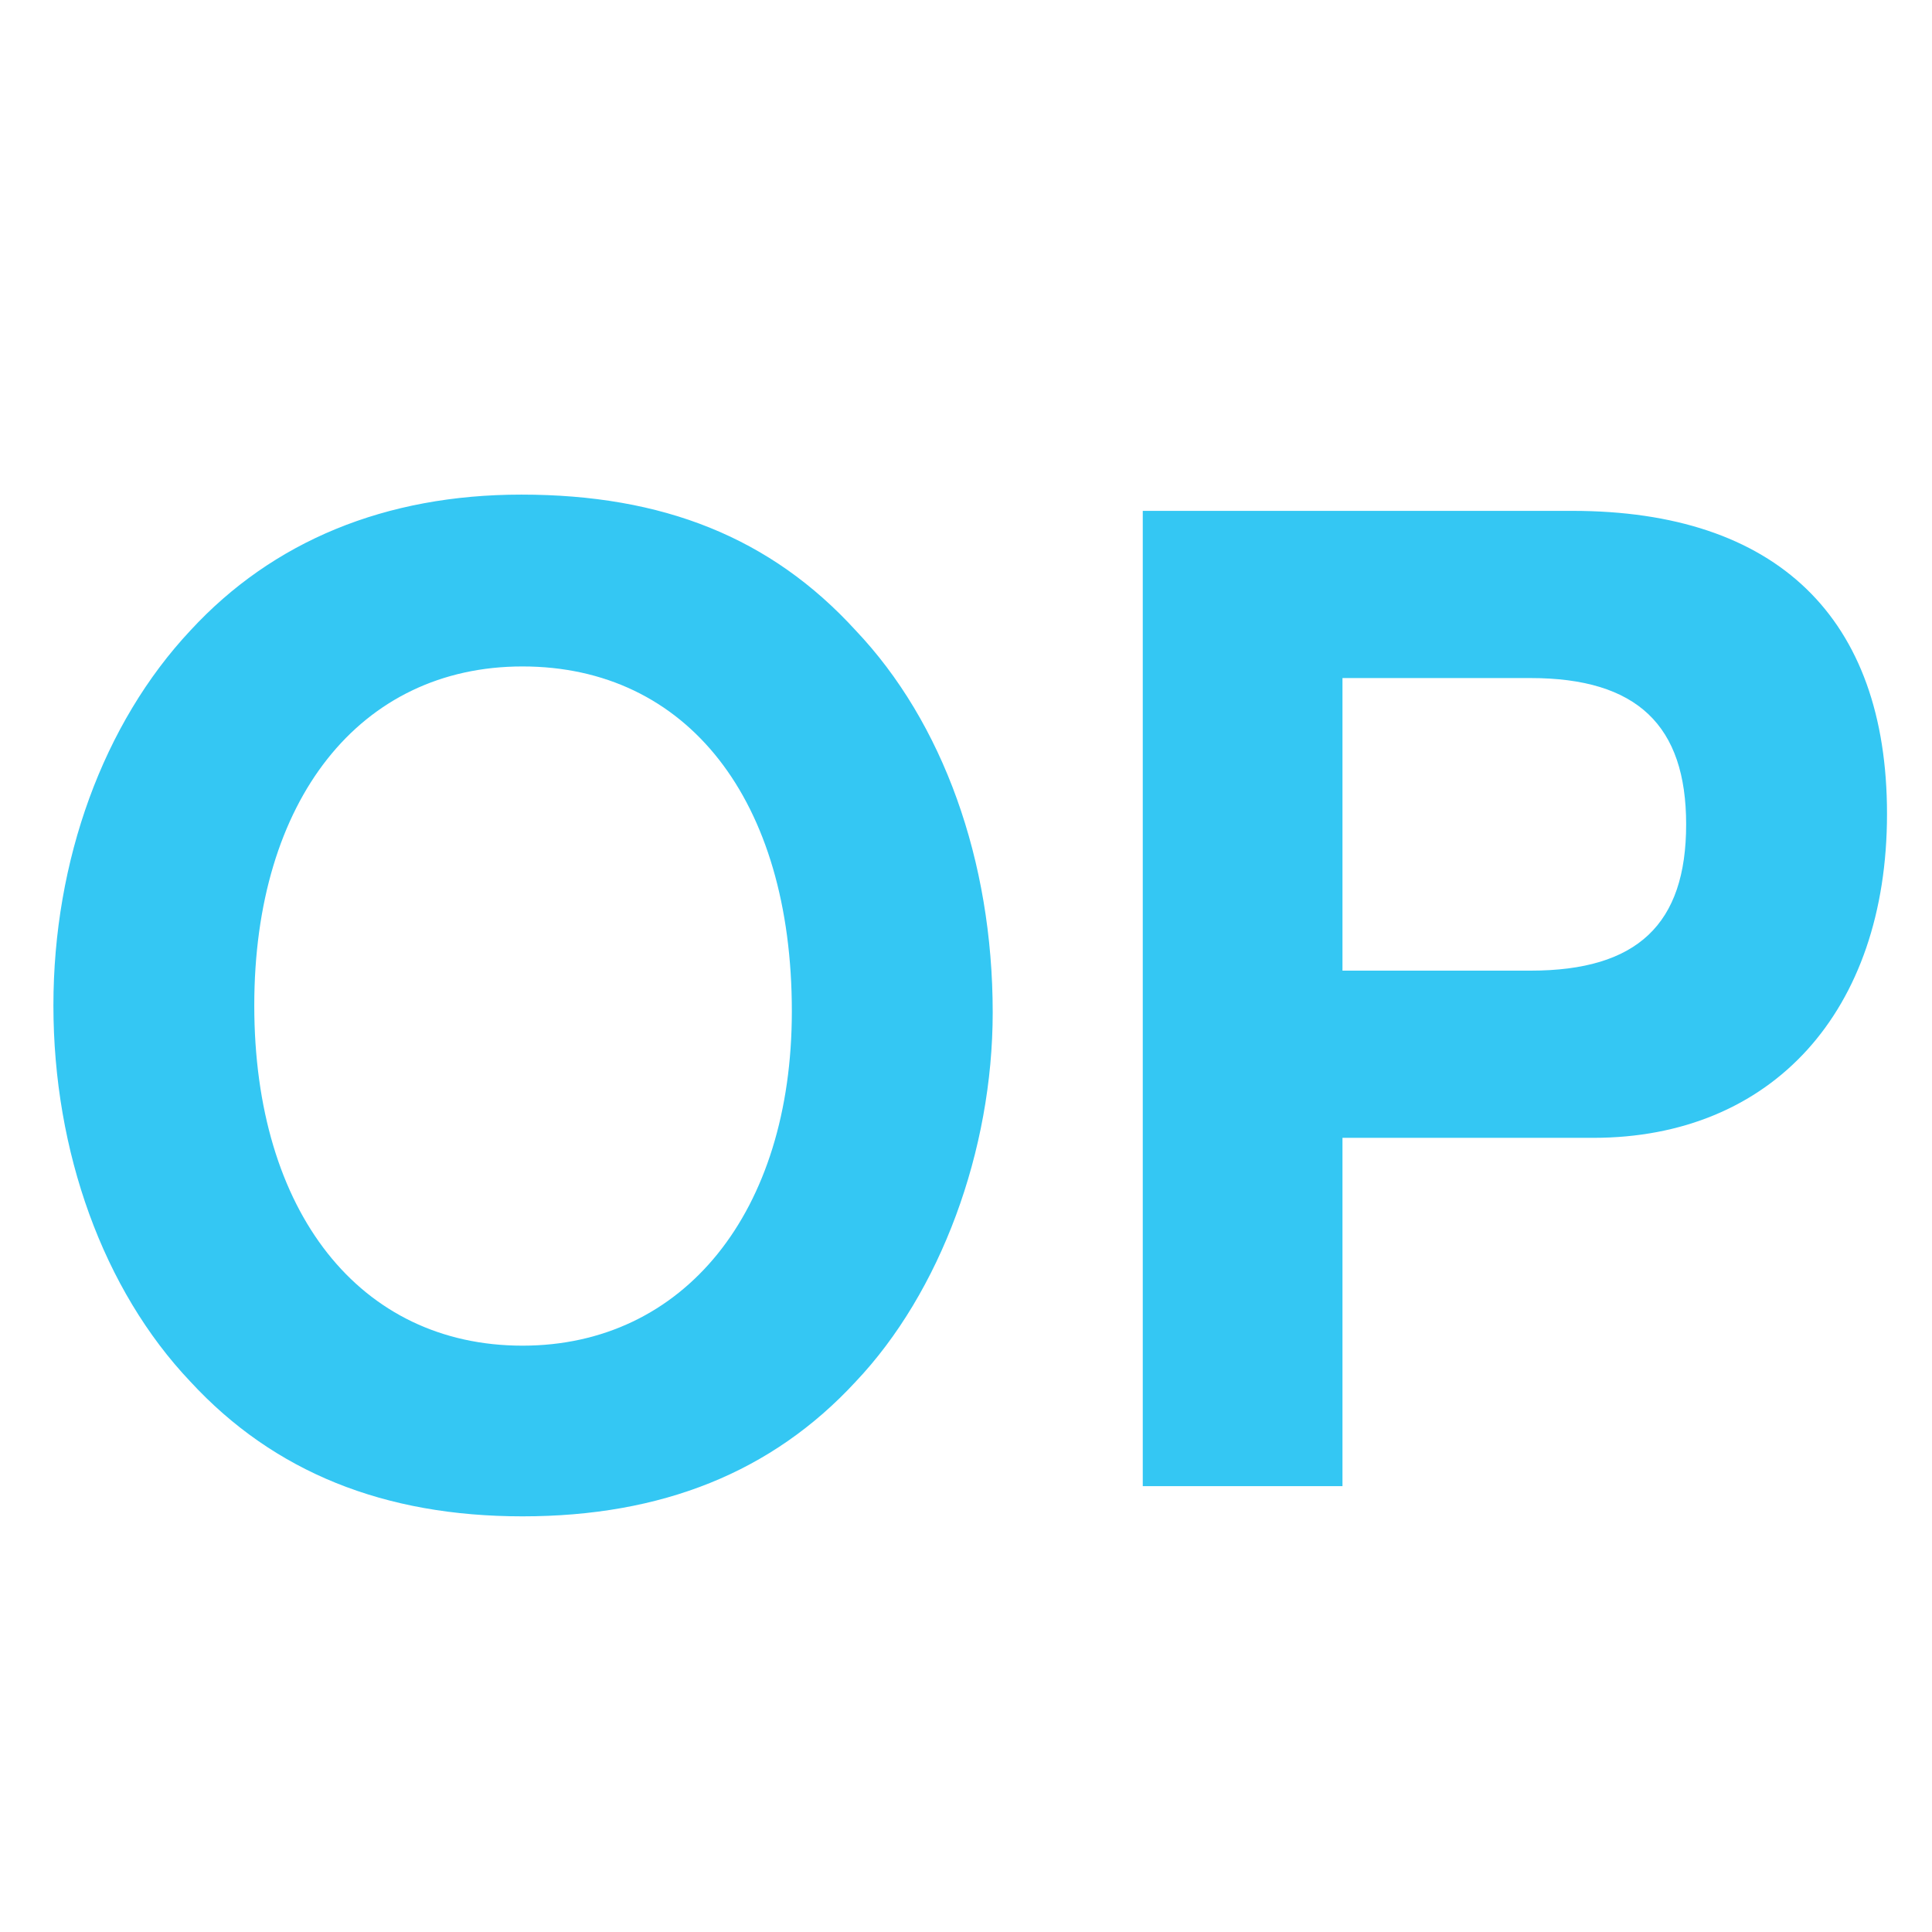
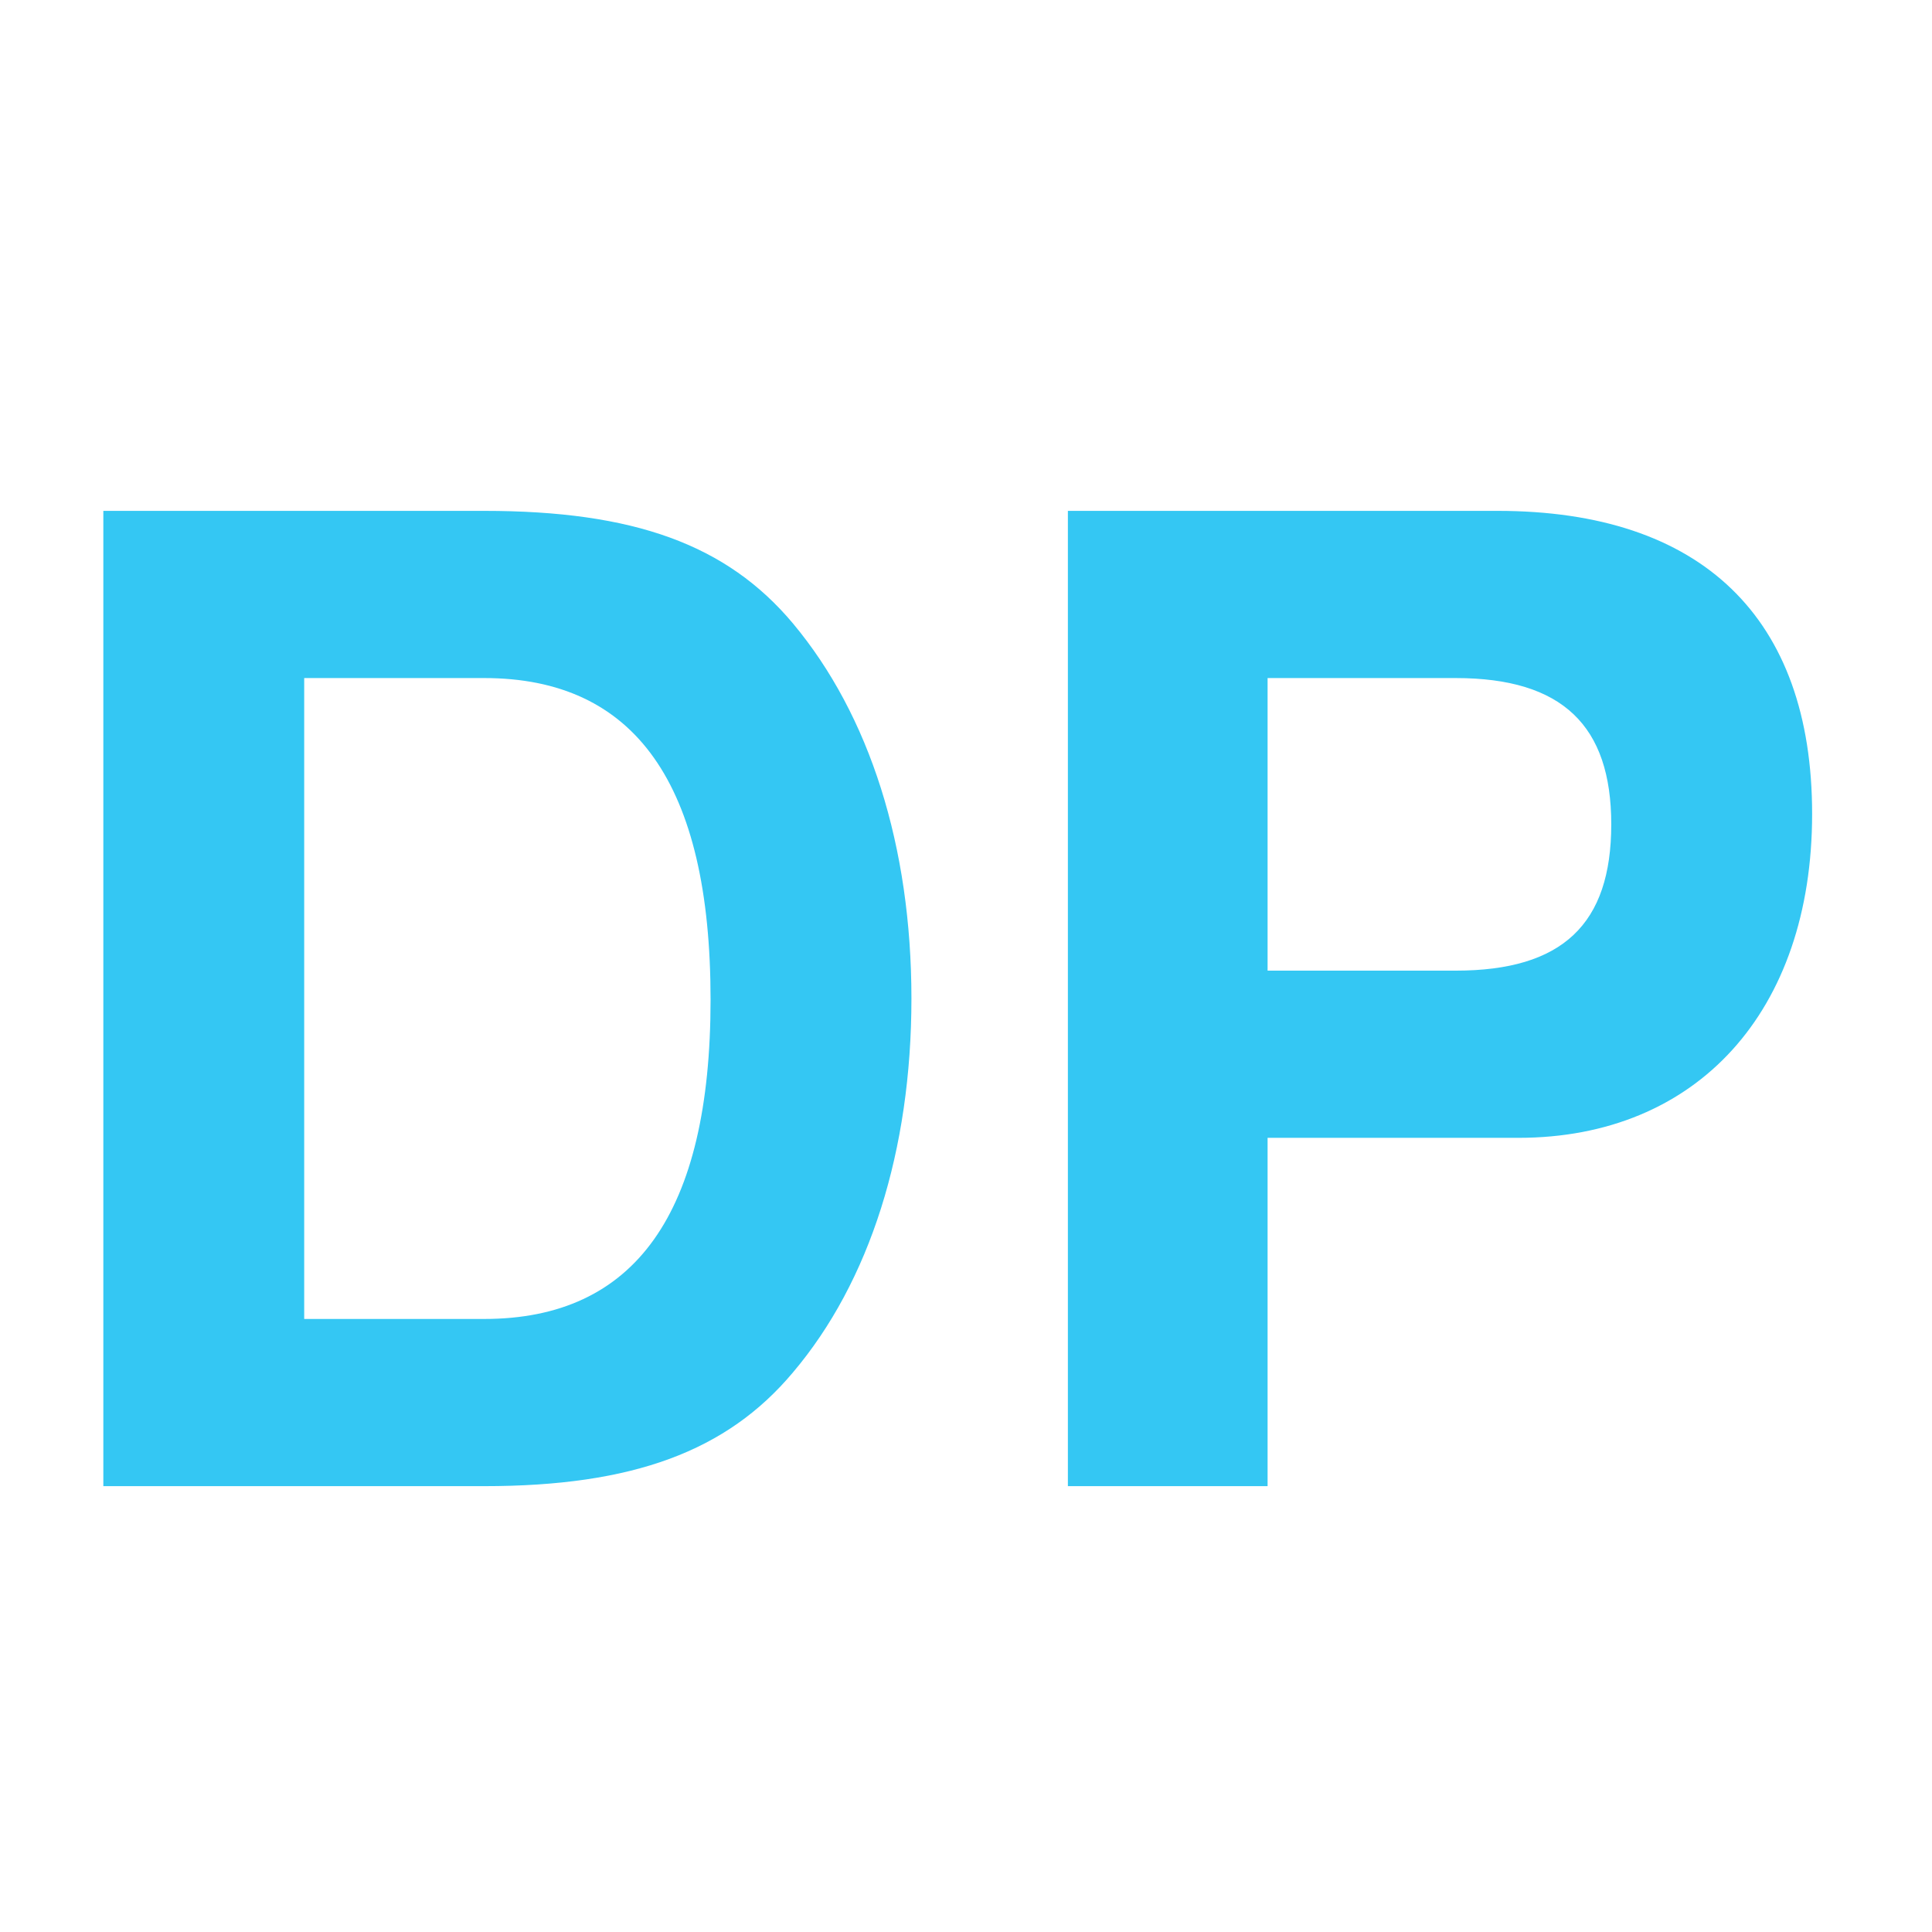
<svg xmlns="http://www.w3.org/2000/svg" version="1.1" x="0px" y="0px" viewBox="0 0 26 26">
  <text x="0" y="20" class="text" fill="#34c7f3" style="font-family: 'Helvetica Neue', 'Helvetica', 'Arial', sans-serif; font-size: 18px; font-weight: bold;">
-         OP
+         DP
    </text>
</svg>
